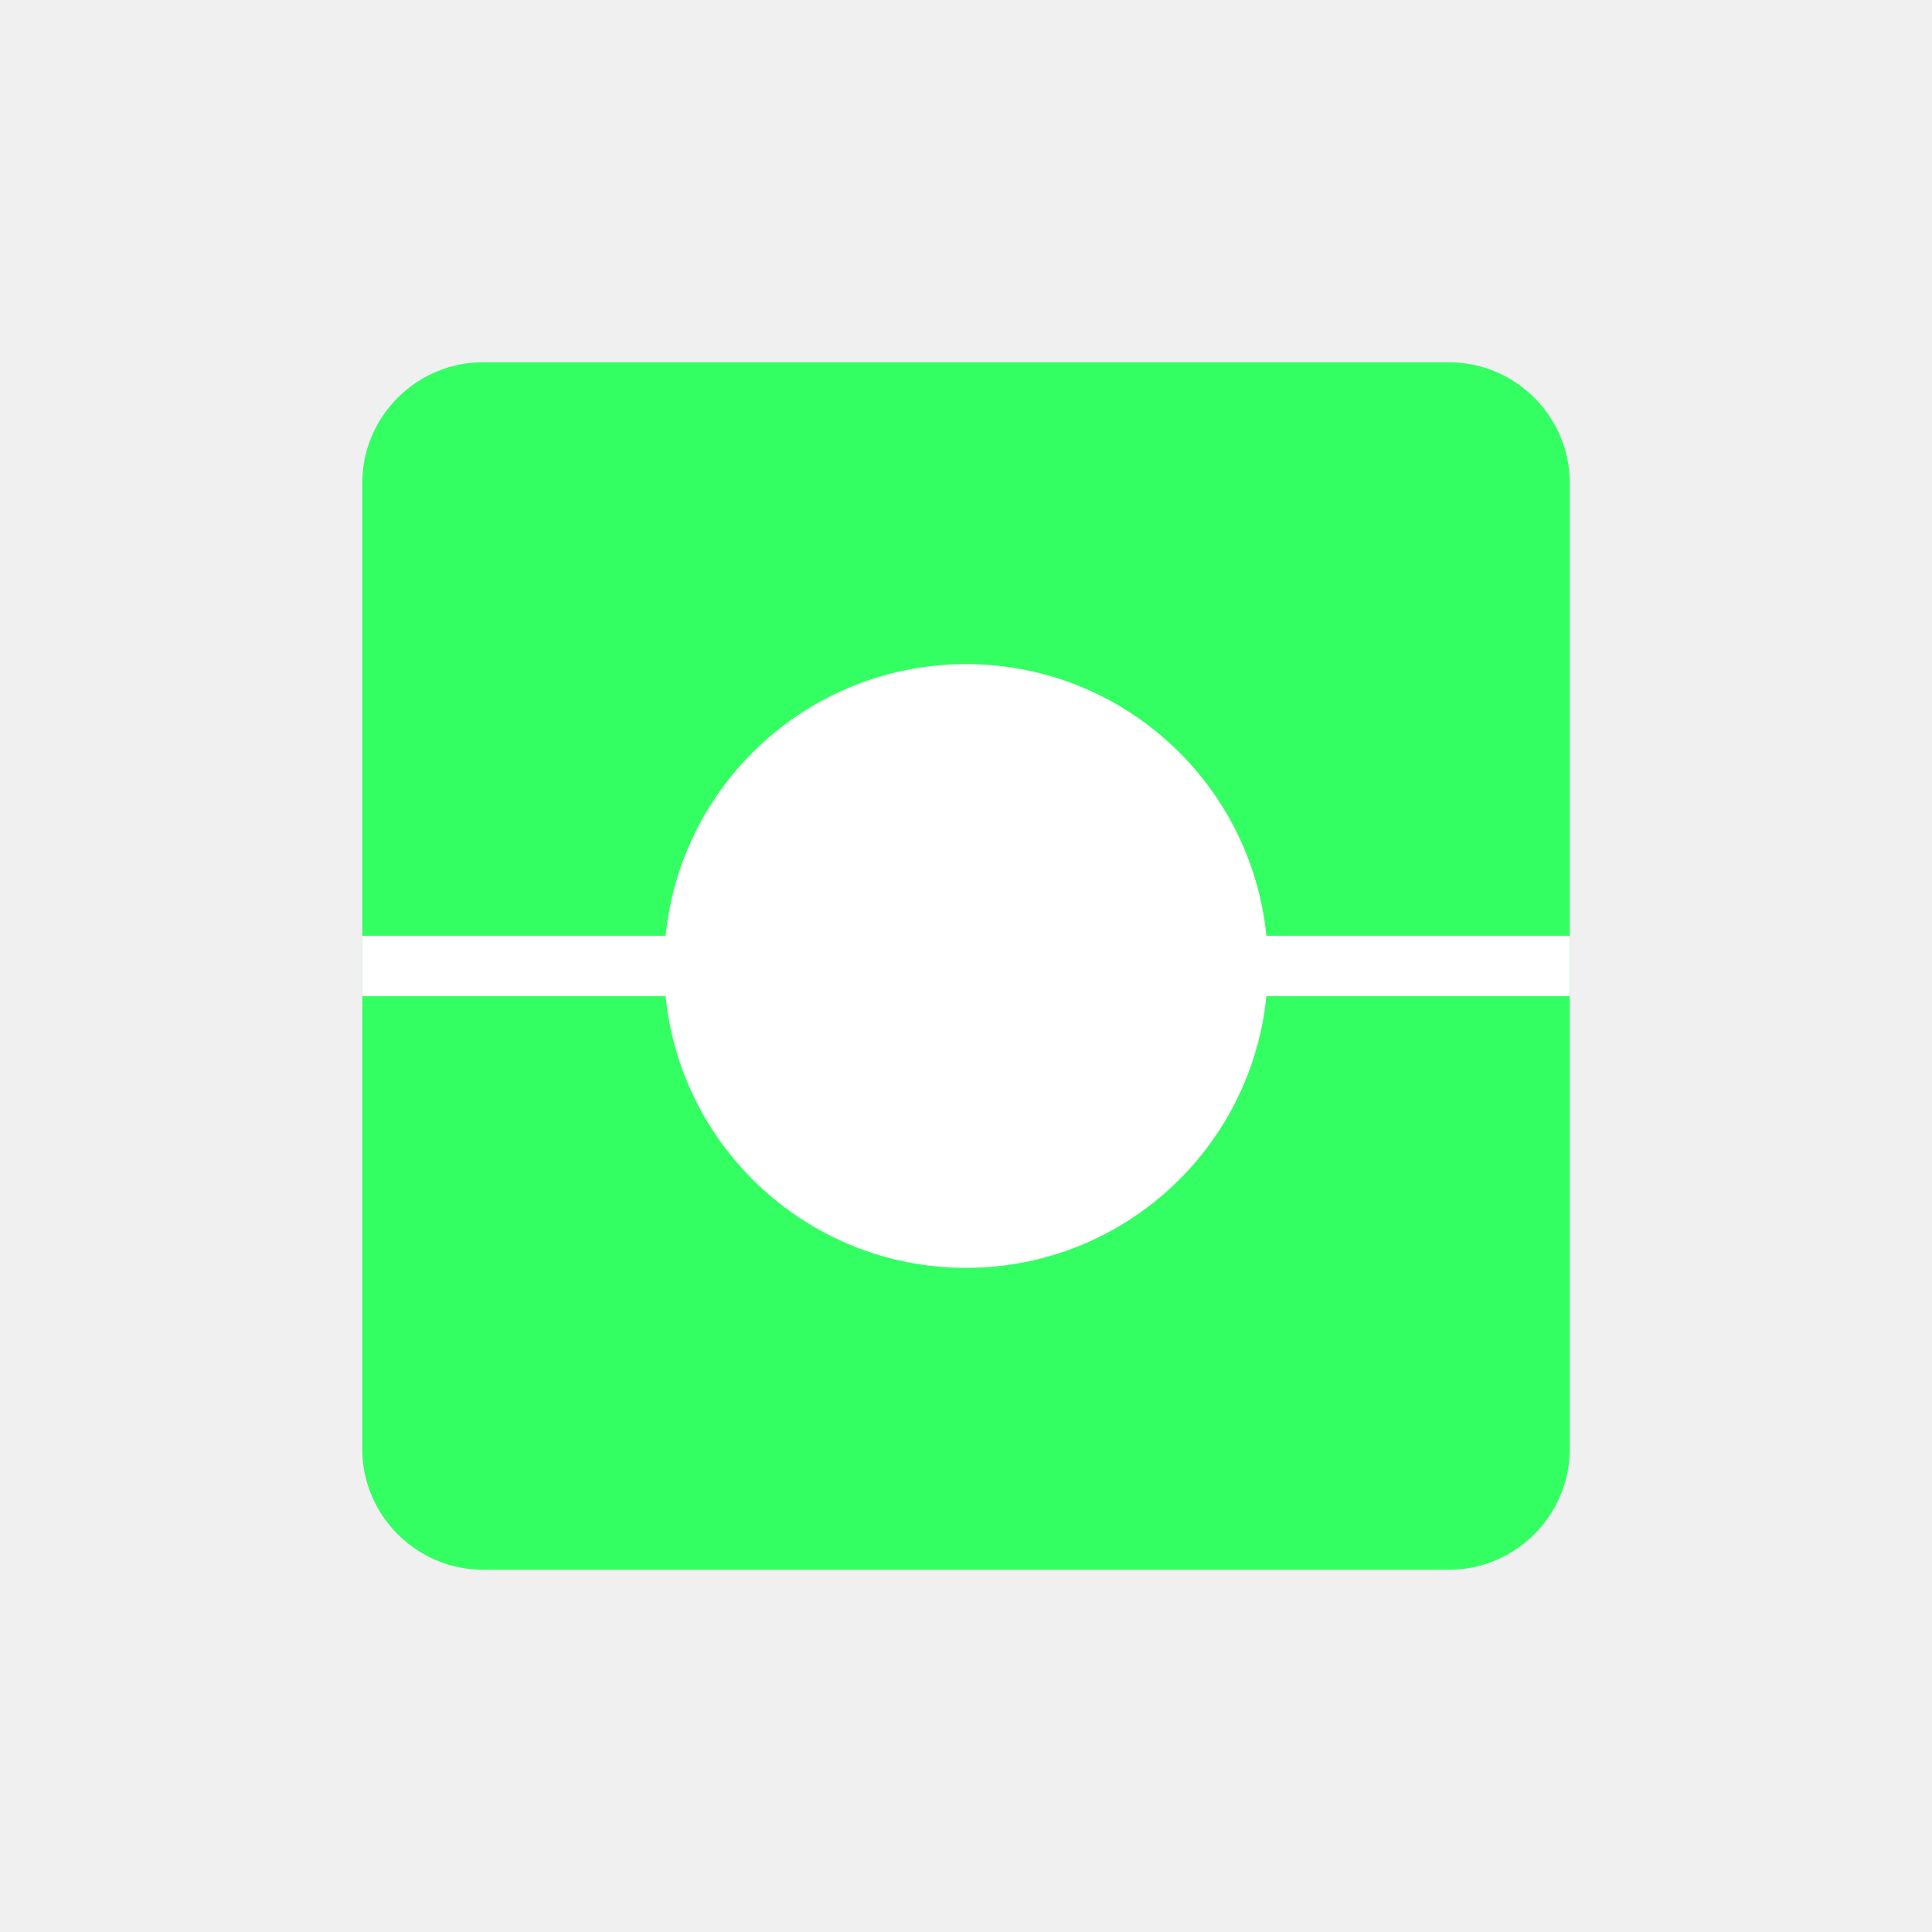
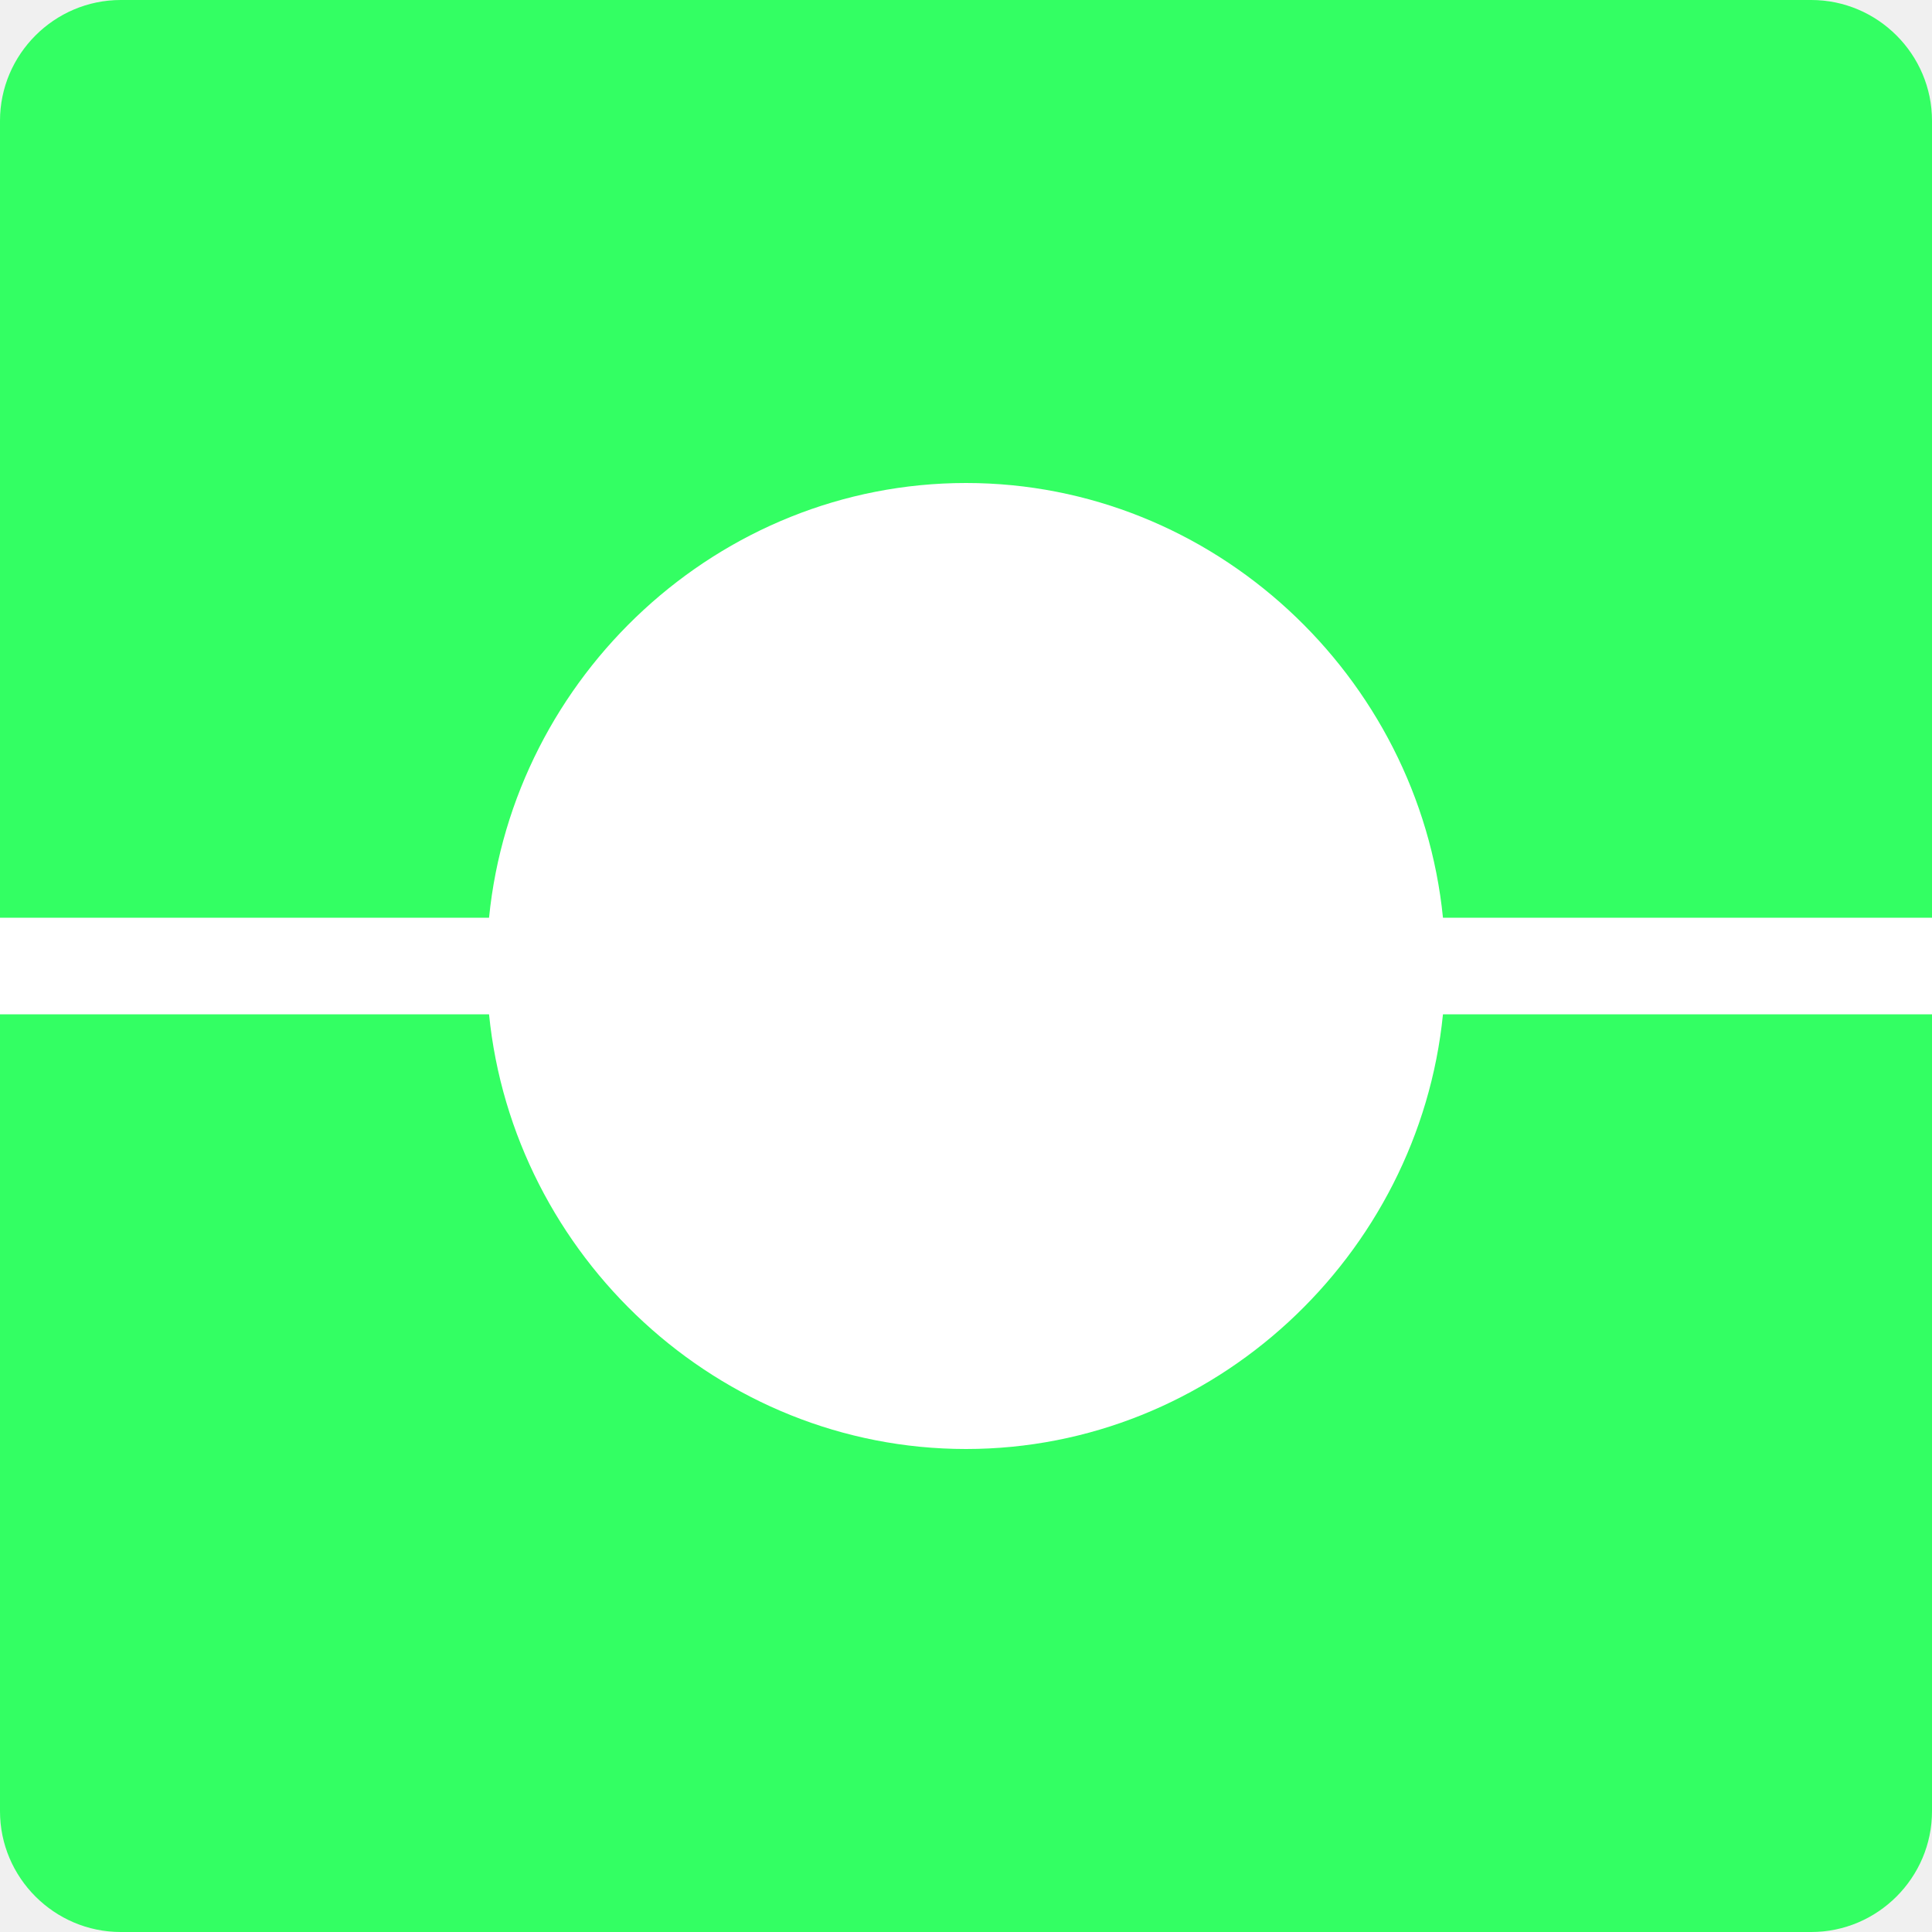
<svg xmlns="http://www.w3.org/2000/svg" version="1.1" id="Layer_1" x="0px" y="0px" viewBox="0 0 32 32" enable-background="new 0 0 32 32" xml:space="preserve">
  <g>
    <g>
-       <path fill="#33FF63" d="M24,26H8c-1.1,0-2-0.9-2-2V8c0-1.1,0.9-2,2-2h16c1.1,0,2,0.9,2,2v16C26,25.1,25.1,26,24,26z" />
+       <path fill="#33FF63" d="M30,32H2c-1.1,0-2-0.9-2-2V2c0-1.1,0.9-2,2-2h28c1.1,0,2,0.9,2,2v28C32,31.1,31.1,32,30,32z" />
    </g>
-     <g>
-       <circle fill="#FFFFFF" cx="16" cy="16" r="5" />
-     </g>
-     <g>
-       <rect x="6" y="15.5" fill="#FFFFFF" width="20" height="1" />
-     </g>
+     <path fill="#FFFFFF" d="M32,15.2h-8.1C23.5,11.2,20.1,8,16,8s-7.5,3.2-7.9,7.2H0v1.6h8.1c0.4,4,3.8,7.2,7.9,7.2s7.5-3.2,7.9-7.2H32   V15.2z" />
  </g>
</svg>
